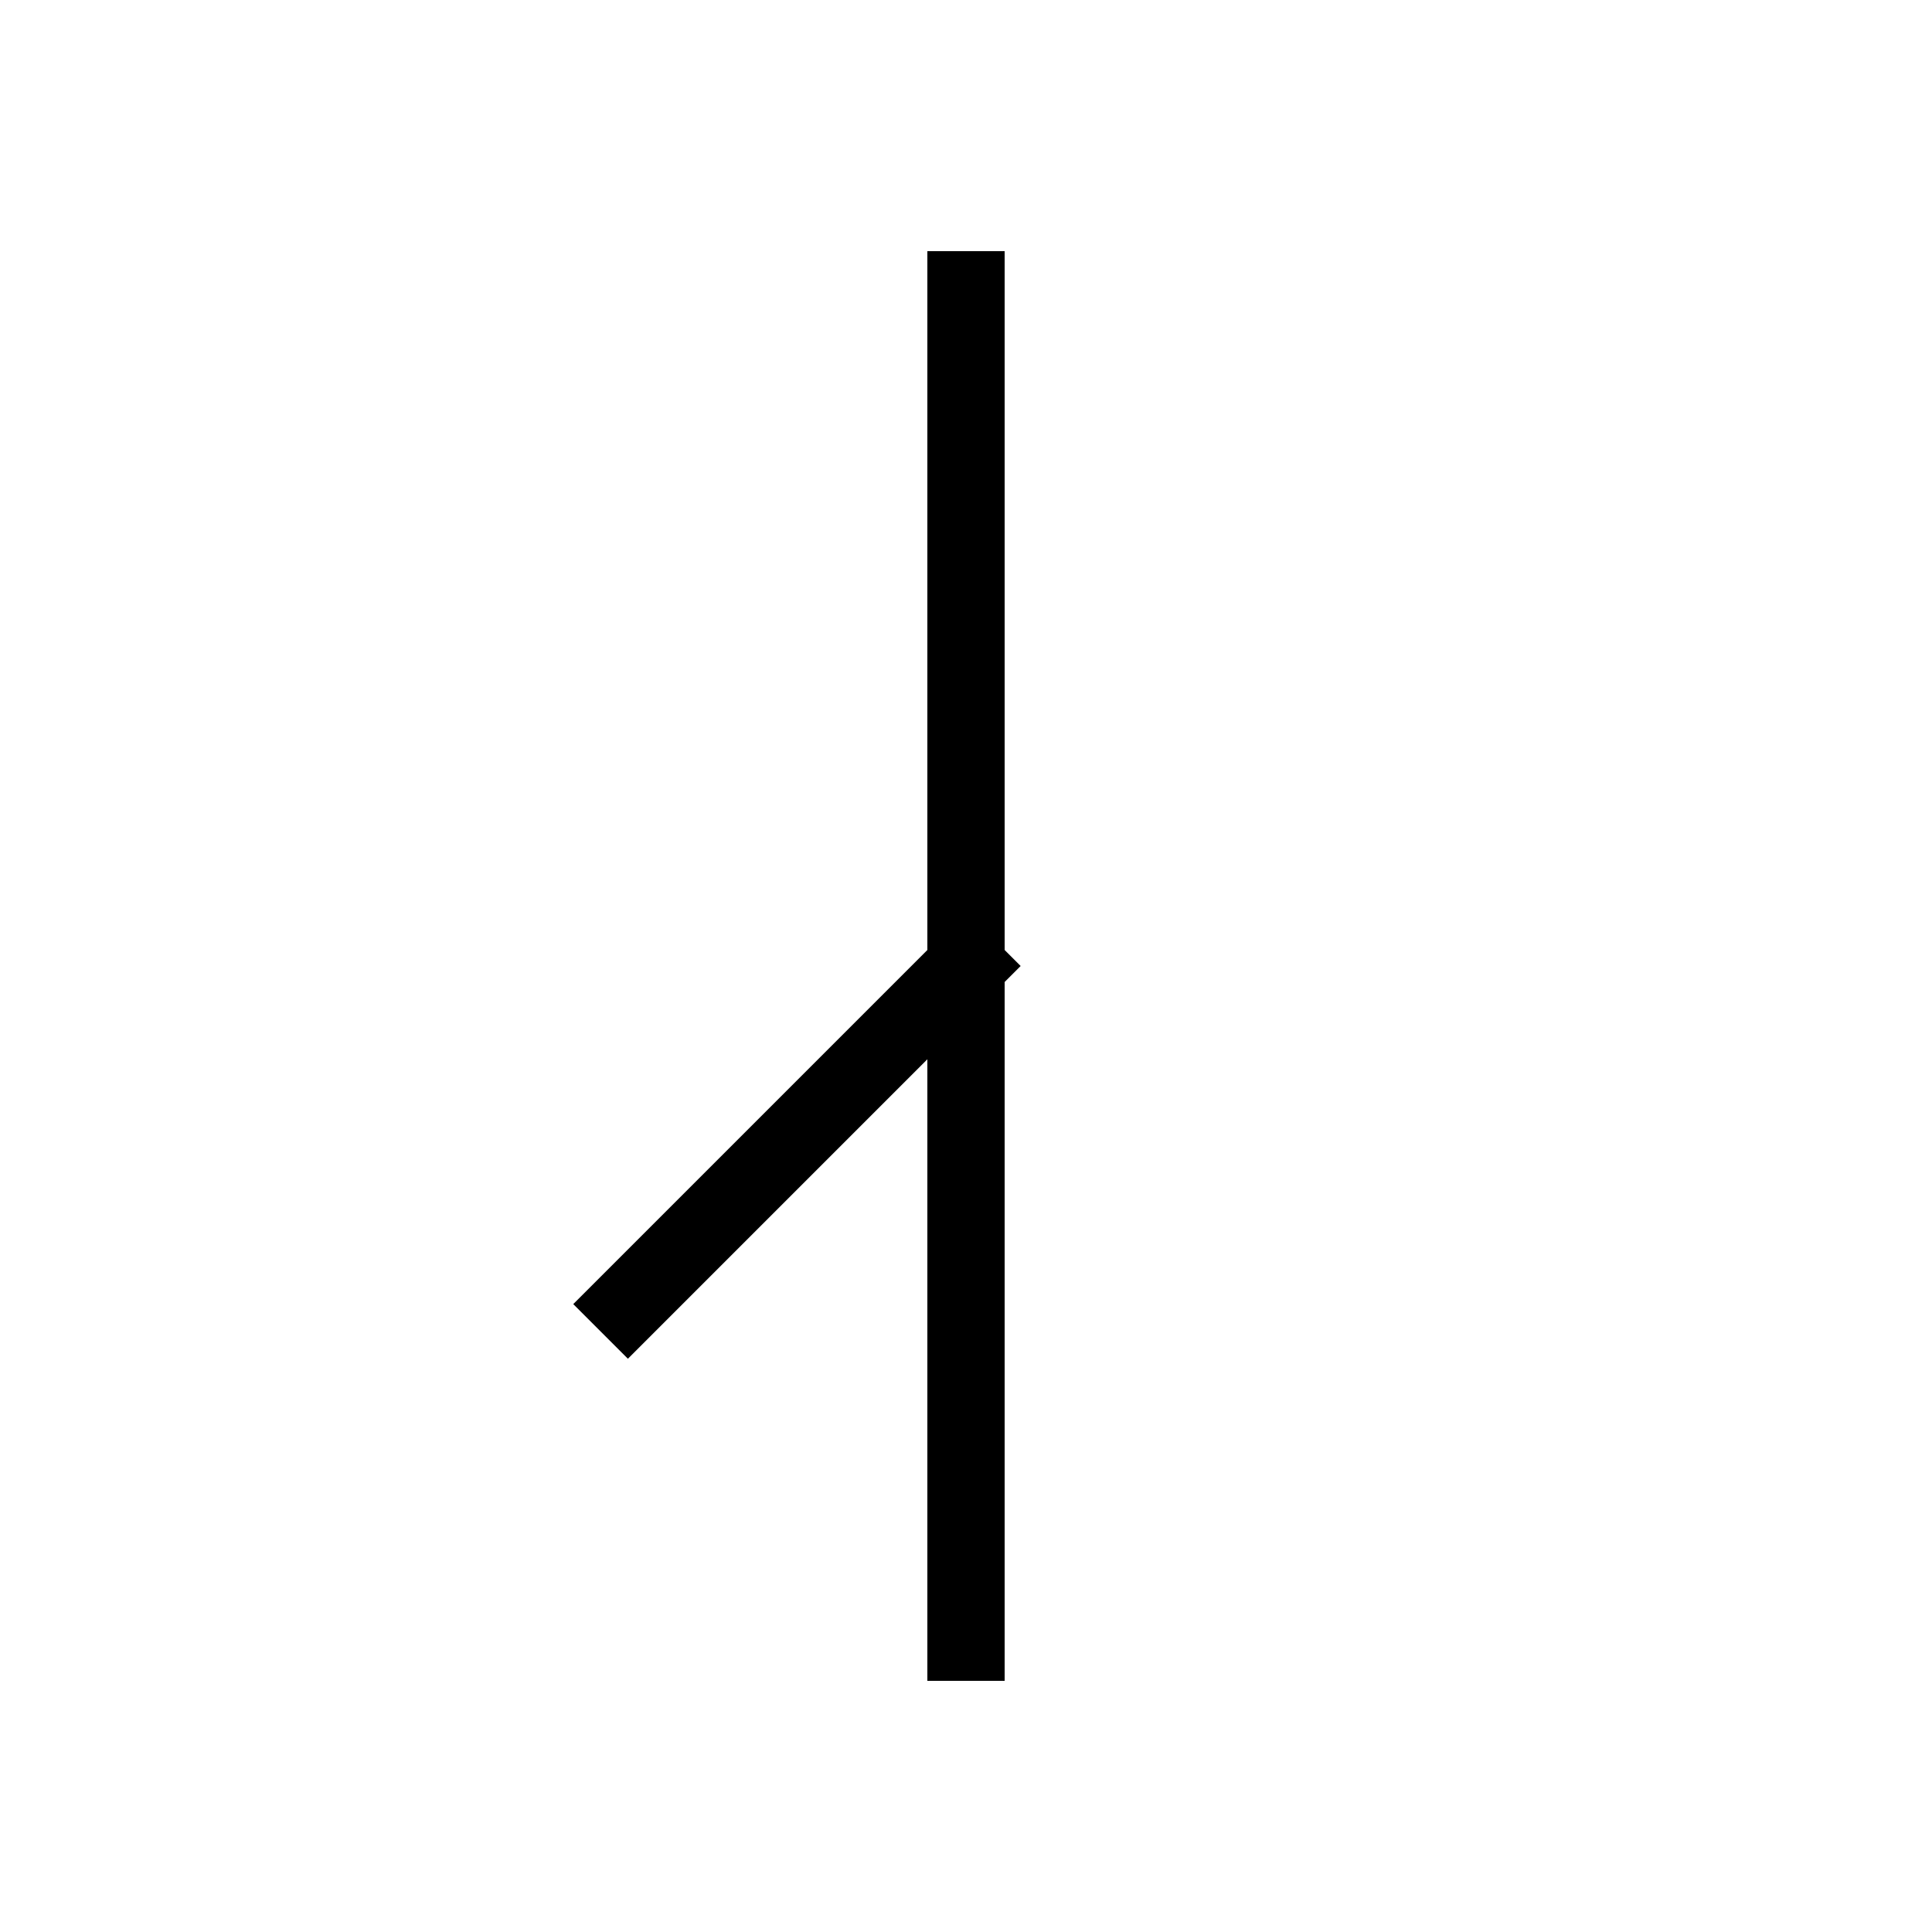
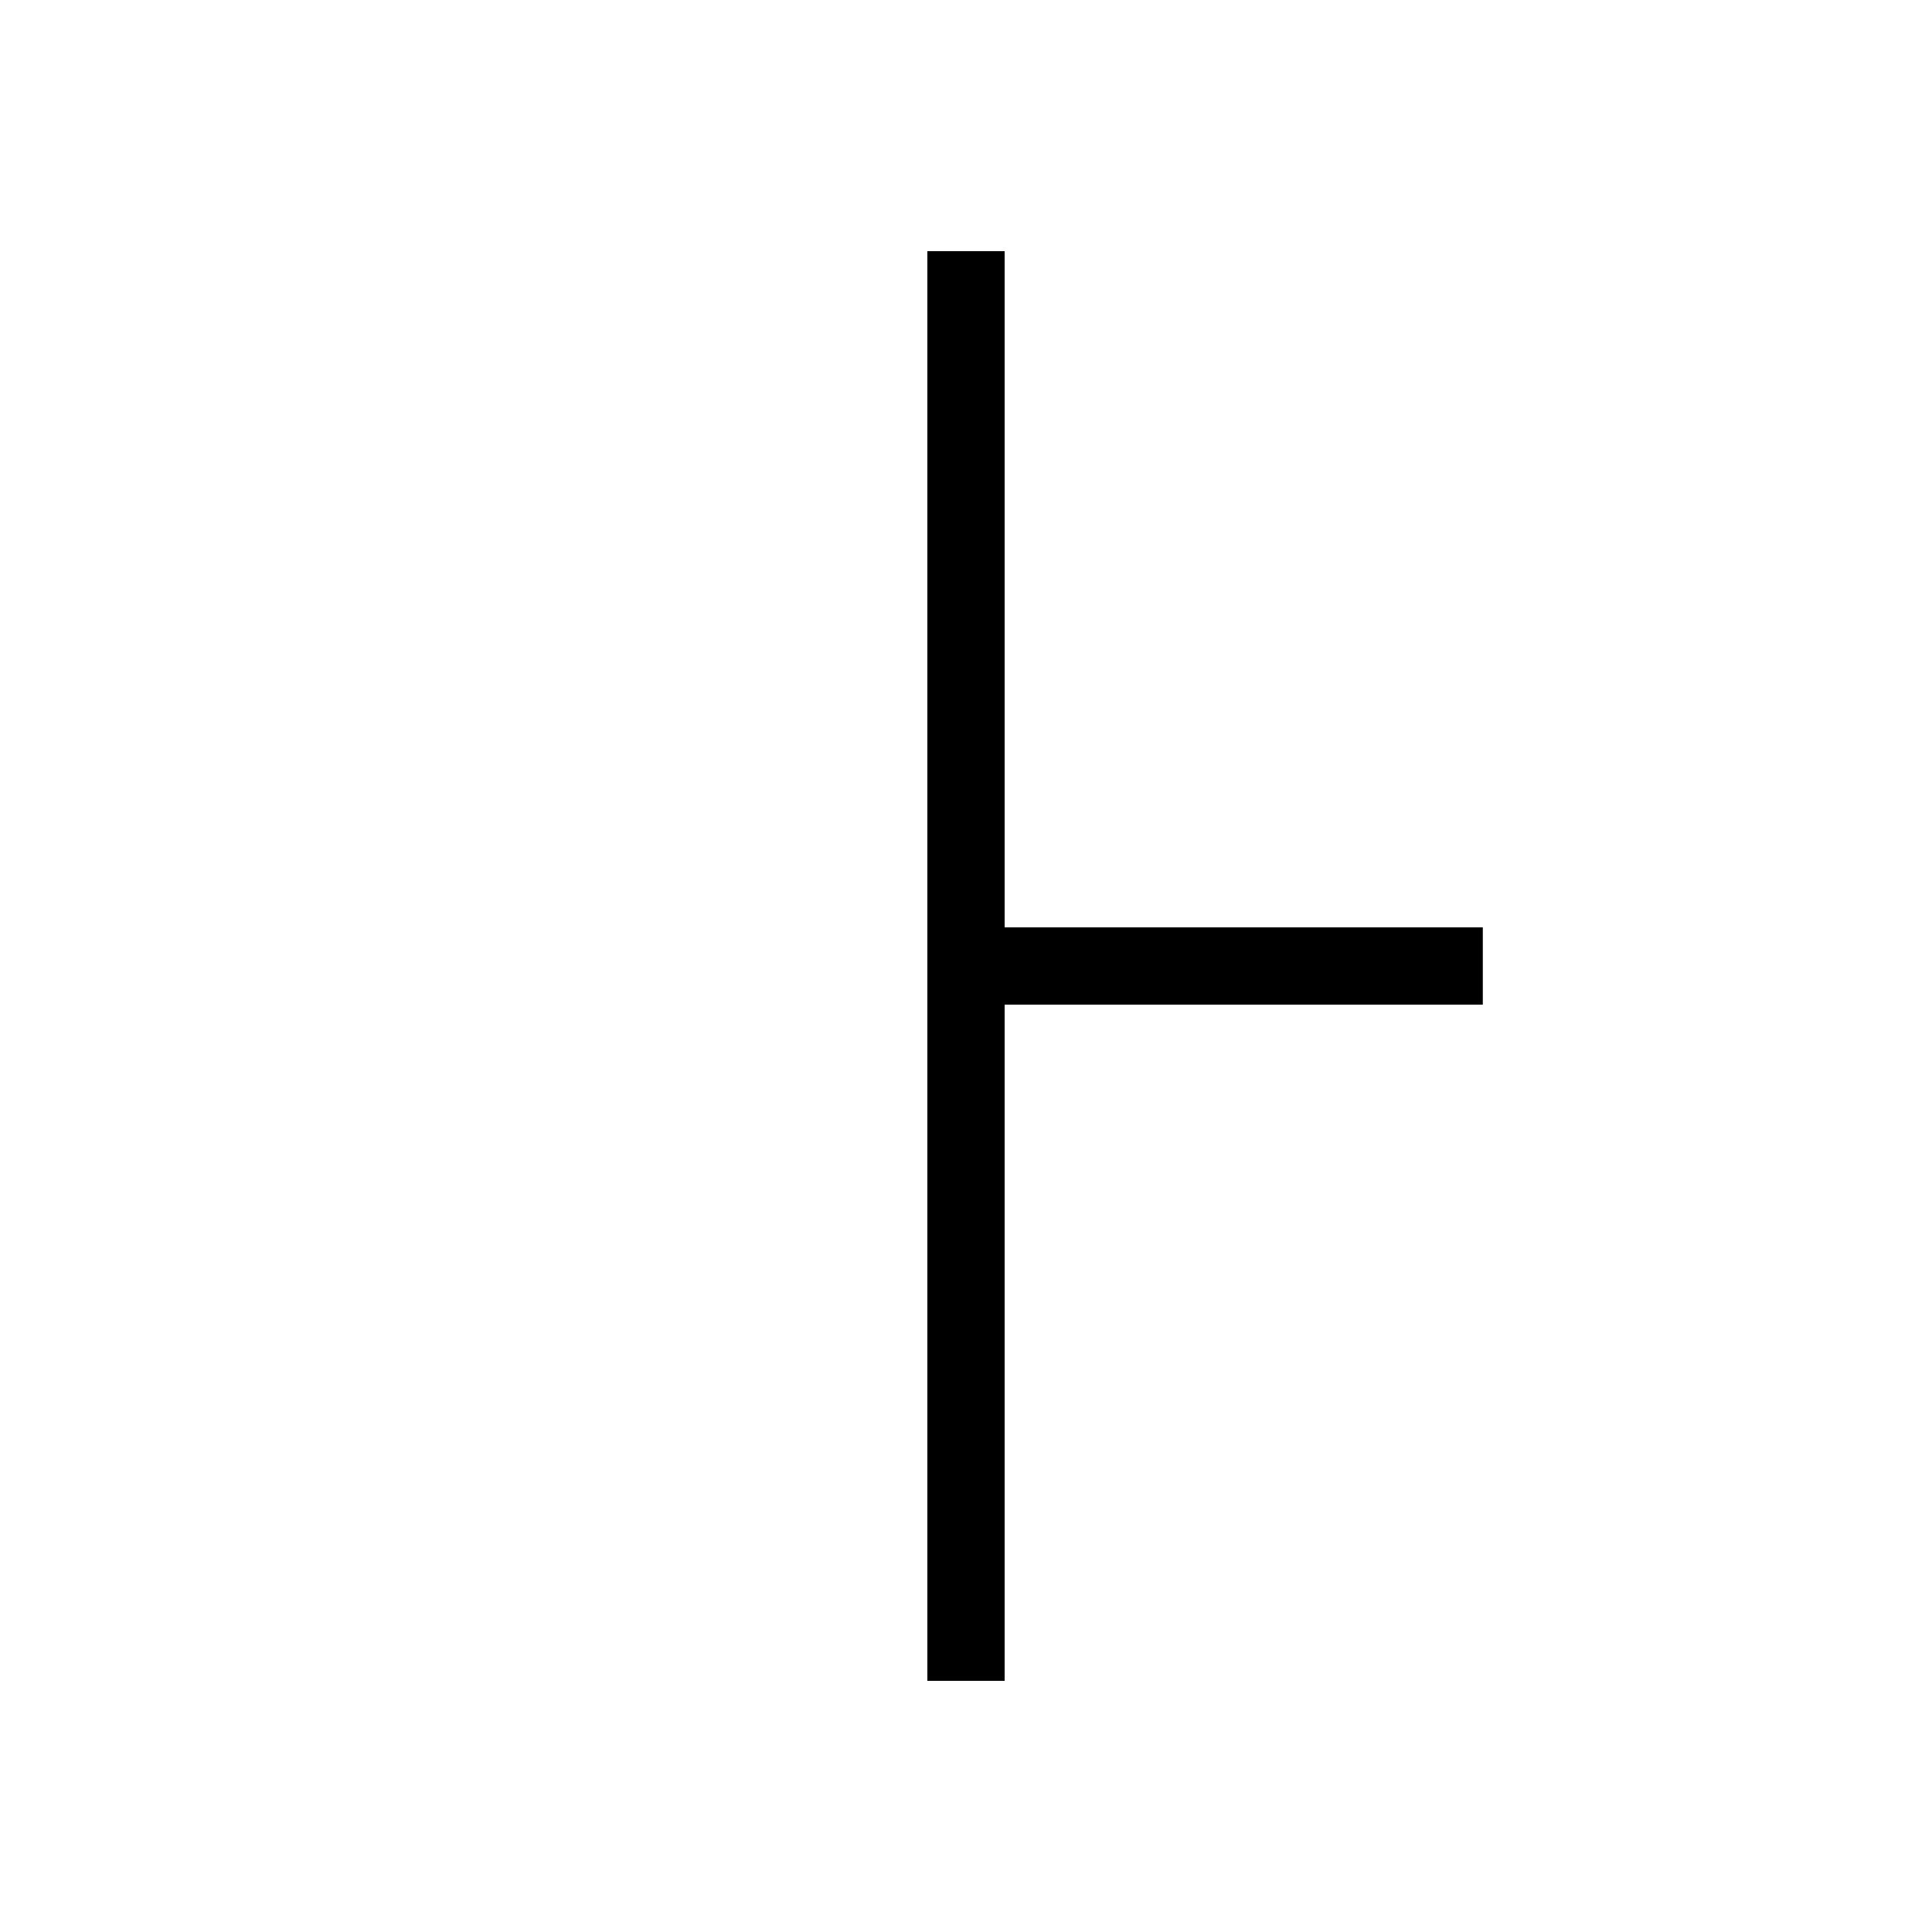
<svg xmlns="http://www.w3.org/2000/svg" viewBox="0 0 100 100" width="100" height="100">
  <line x1="50" y1="15" x2="50" y2="85" stroke="black" stroke-width="4" stroke-linecap="square" />
-   <line x1="50" y1="50" x2="32.5" y2="67.5" stroke="black" stroke-width="4" stroke-linecap="square" />
+   <line x1="50" y1="50" x2="74.75" y2="50" stroke="black" stroke-width="4" stroke-linecap="square" />
</svg>
